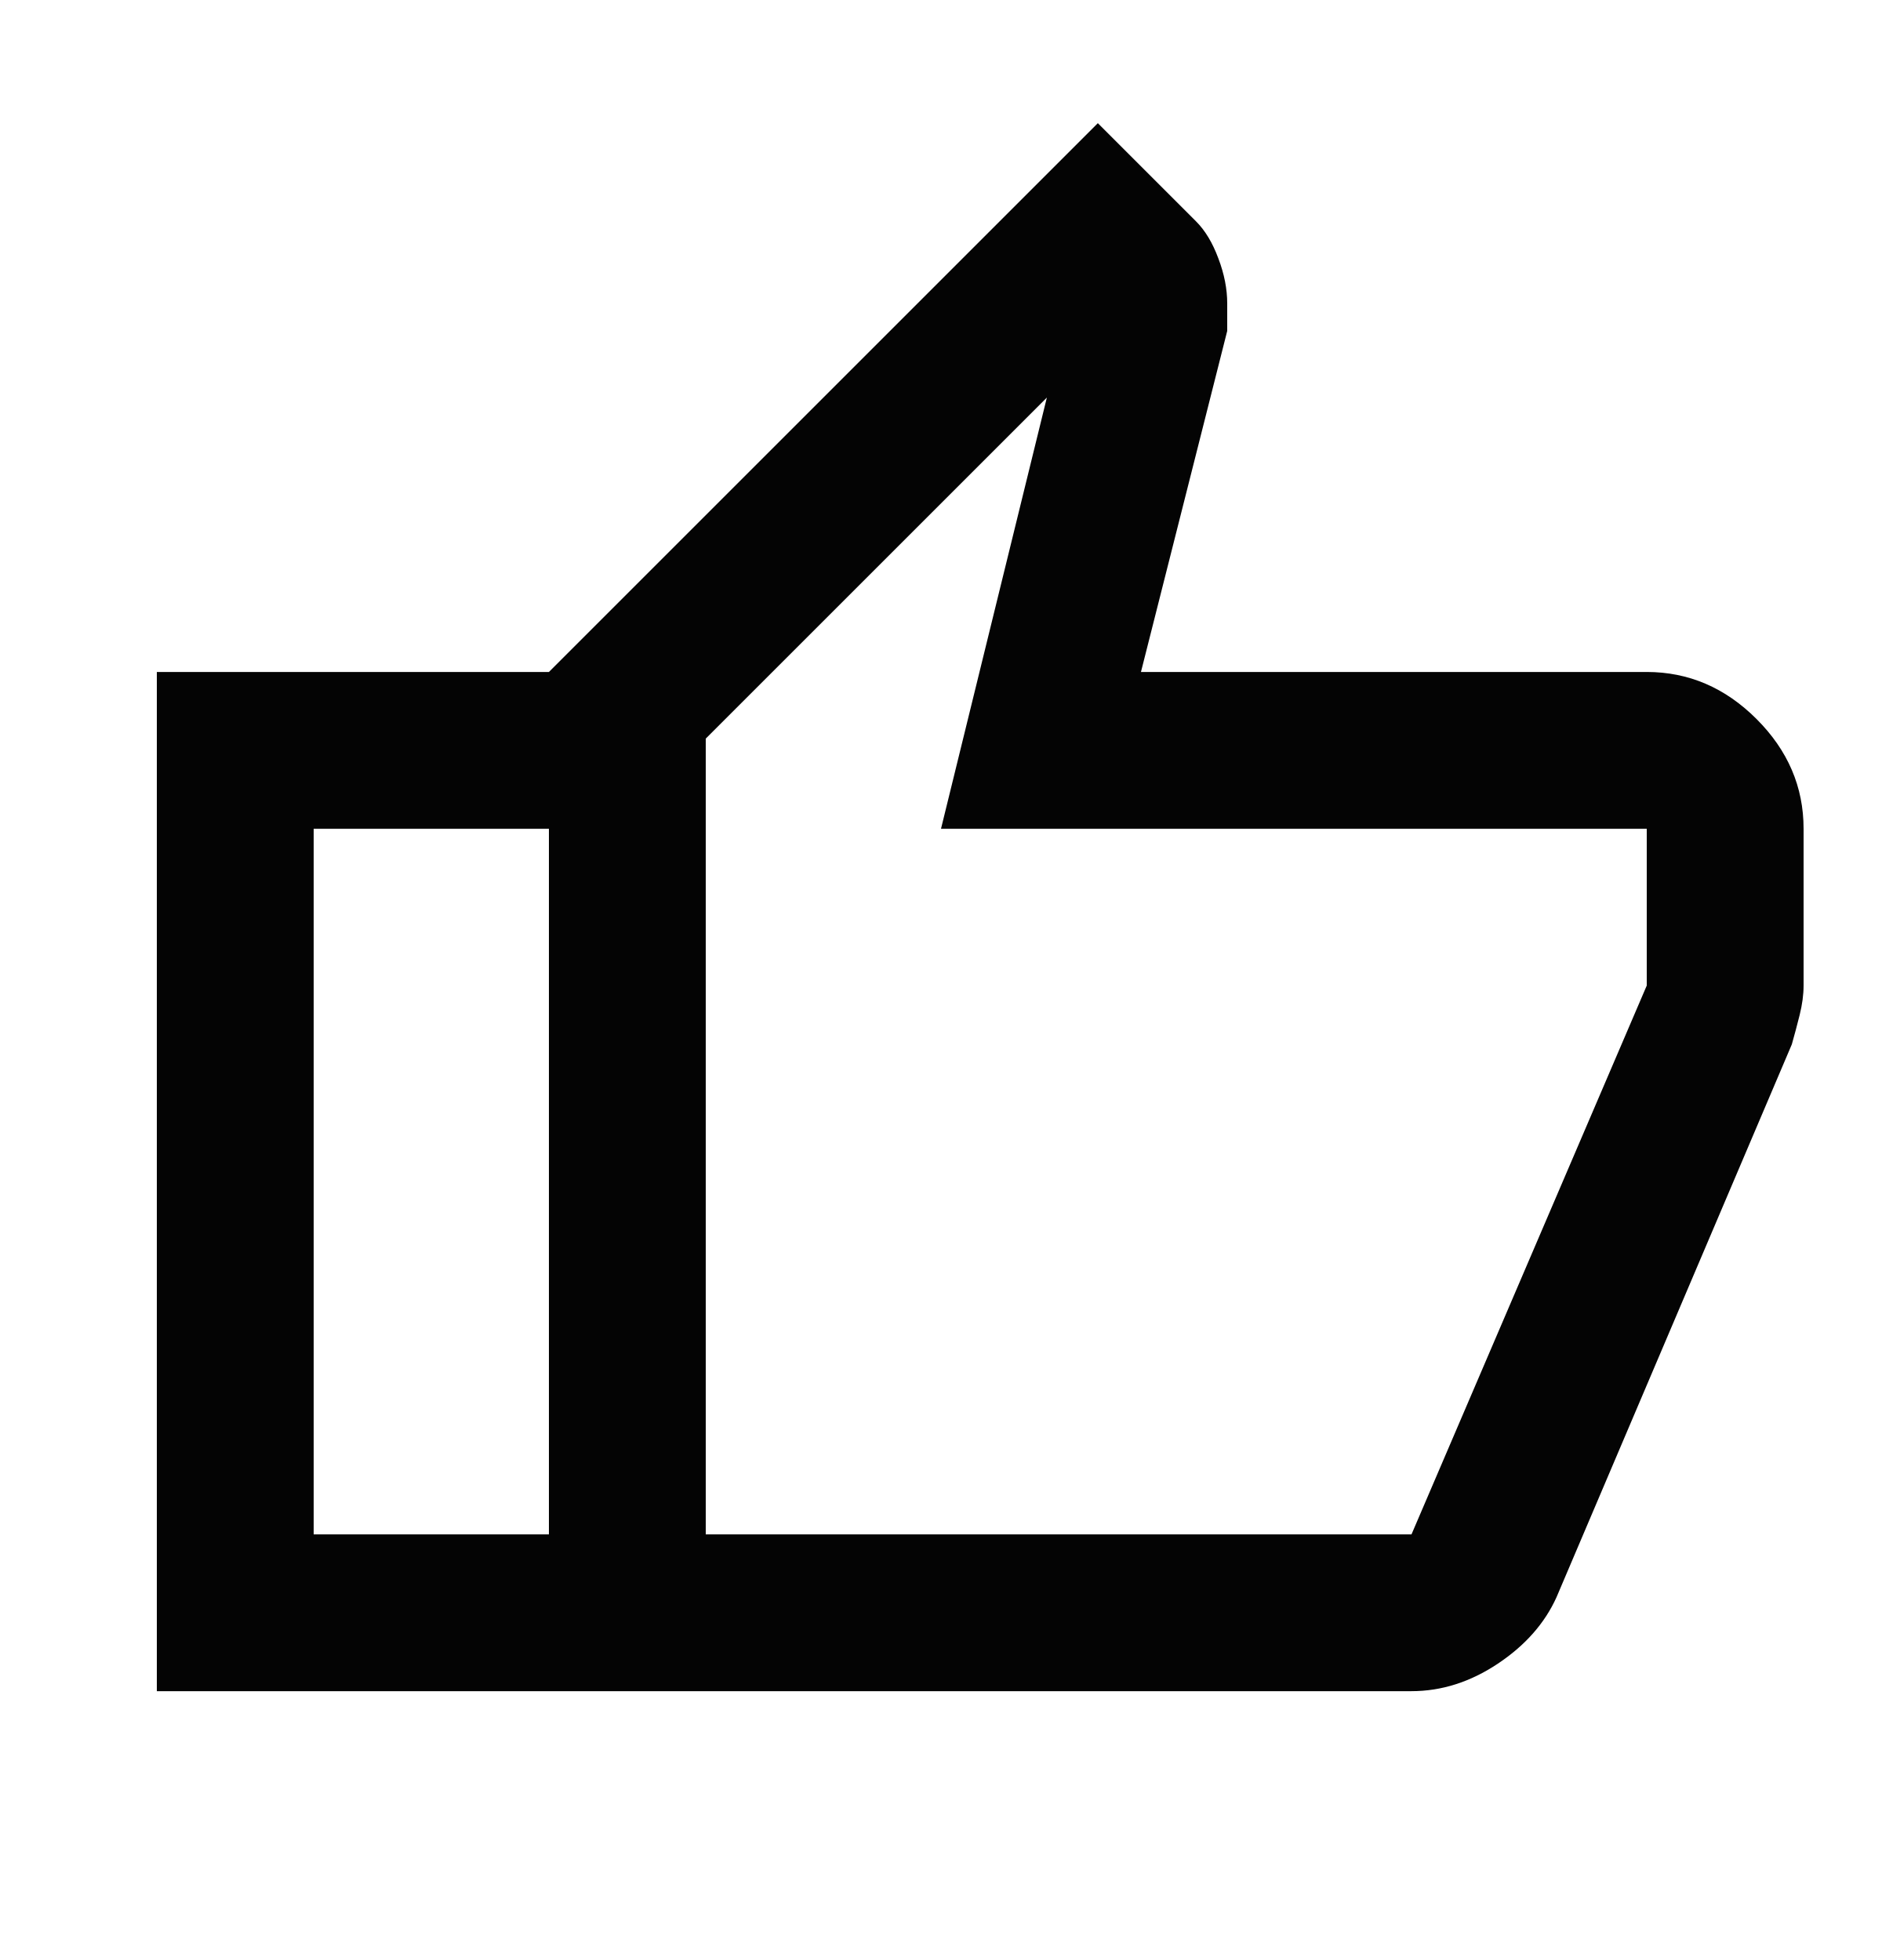
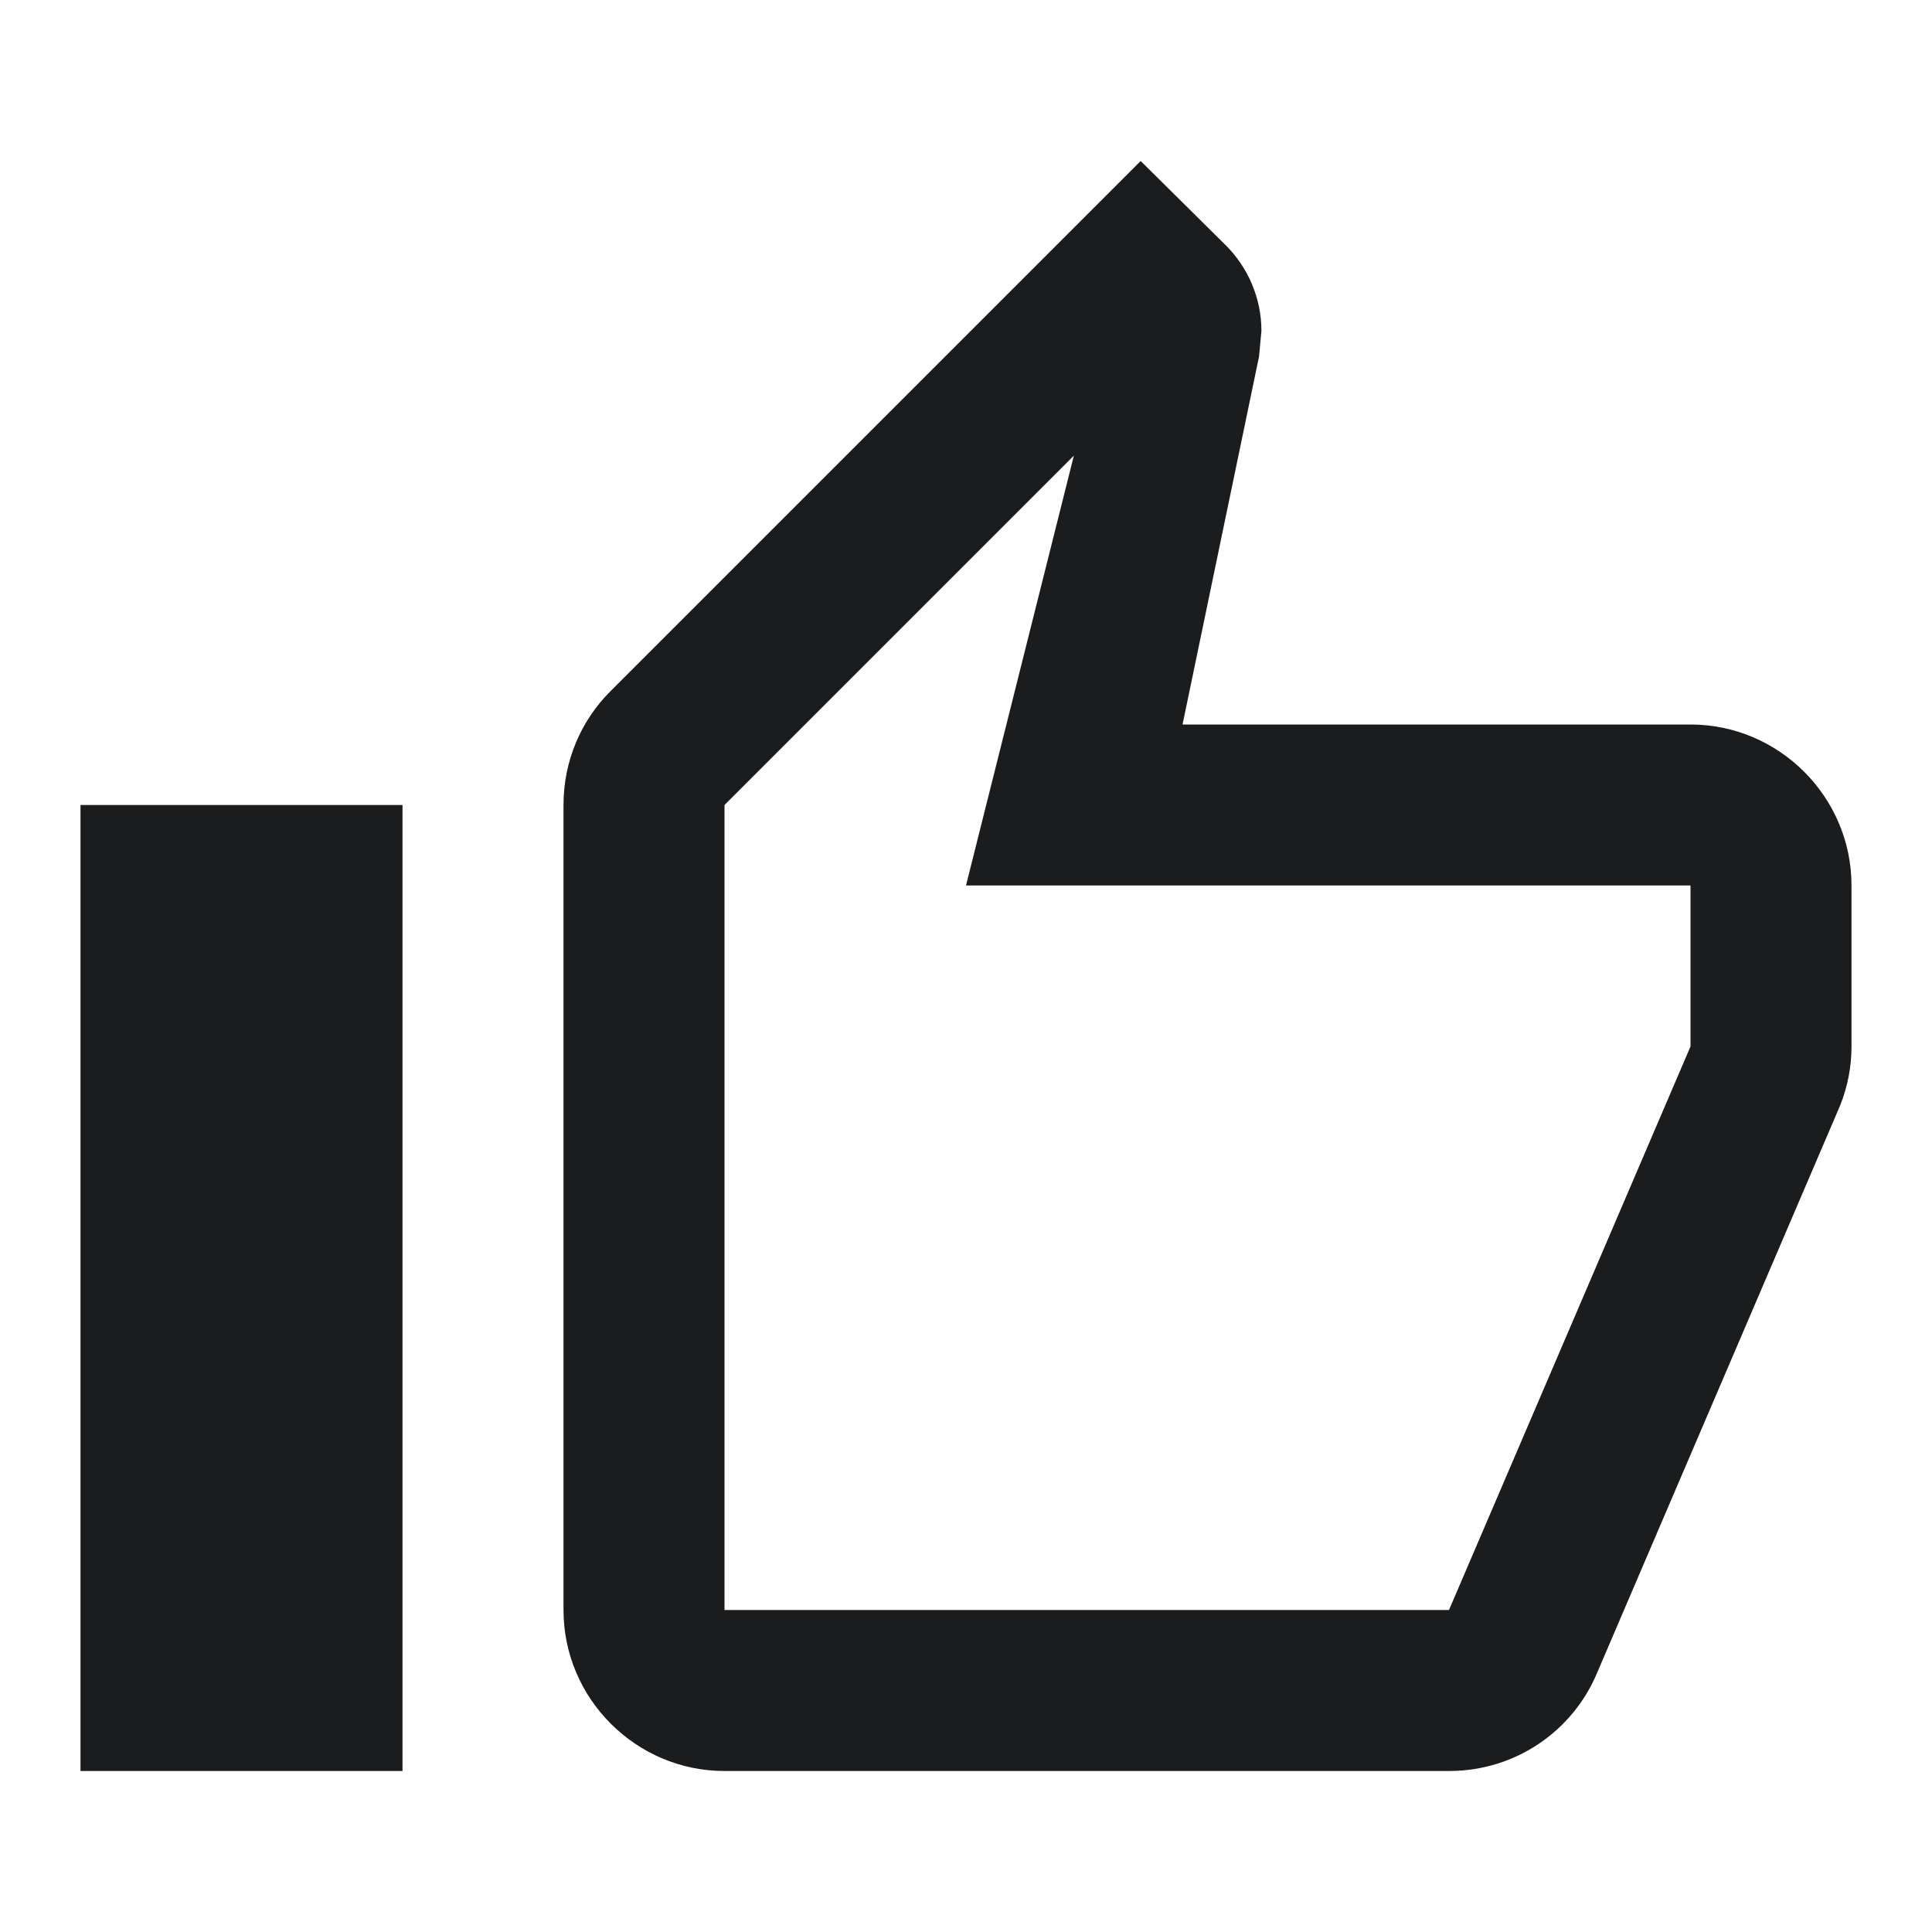
- <svg xmlns="http://www.w3.org/2000/svg" width="24" height="25" viewBox="0 0 24 25" fill="none">
-   <path d="M18 21.571H7V8.571L14 1.571L15.25 2.821C15.367 2.937 15.463 3.096 15.537 3.296C15.613 3.496 15.65 3.687 15.65 3.871V4.221L14.55 8.571H21C21.533 8.571 22 8.771 22.4 9.171C22.8 9.571 23 10.037 23 10.571V12.571C23 12.688 22.983 12.812 22.95 12.946C22.917 13.079 22.883 13.204 22.85 13.321L19.85 20.371C19.7 20.704 19.45 20.988 19.1 21.221C18.75 21.454 18.383 21.571 18 21.571ZM9 19.571H18L21 12.571V10.571H12L13.35 5.071L9 9.421V19.571ZM7 8.571V10.571H4V19.571H7V21.571H2V8.571H7Z" fill="#040404" />
+ <svg xmlns="http://www.w3.org/2000/svg" width="24" height="24" viewBox="0 0 24 24" fill="none">
+   <path d="M9 22H18C18.83 22 19.54 21.5 19.84 20.78L22.86 13.73C22.95 13.5 23 13.26 23 13V11C23 9.9 22.1 9 21 9H14.69L15.64 4.43L15.67 4.11C15.67 3.7 15.5 3.32 15.23 3.05L14.17 2L7.58 8.59C7.22 8.95 7 9.45 7 10V20C7 21.1 7.9 22 9 22ZM9 10L13.34 5.66L12 11H21V13L18 20H9V10ZM1 10H5V22H1V10Z" fill="#1B1C1D" />
</svg>
